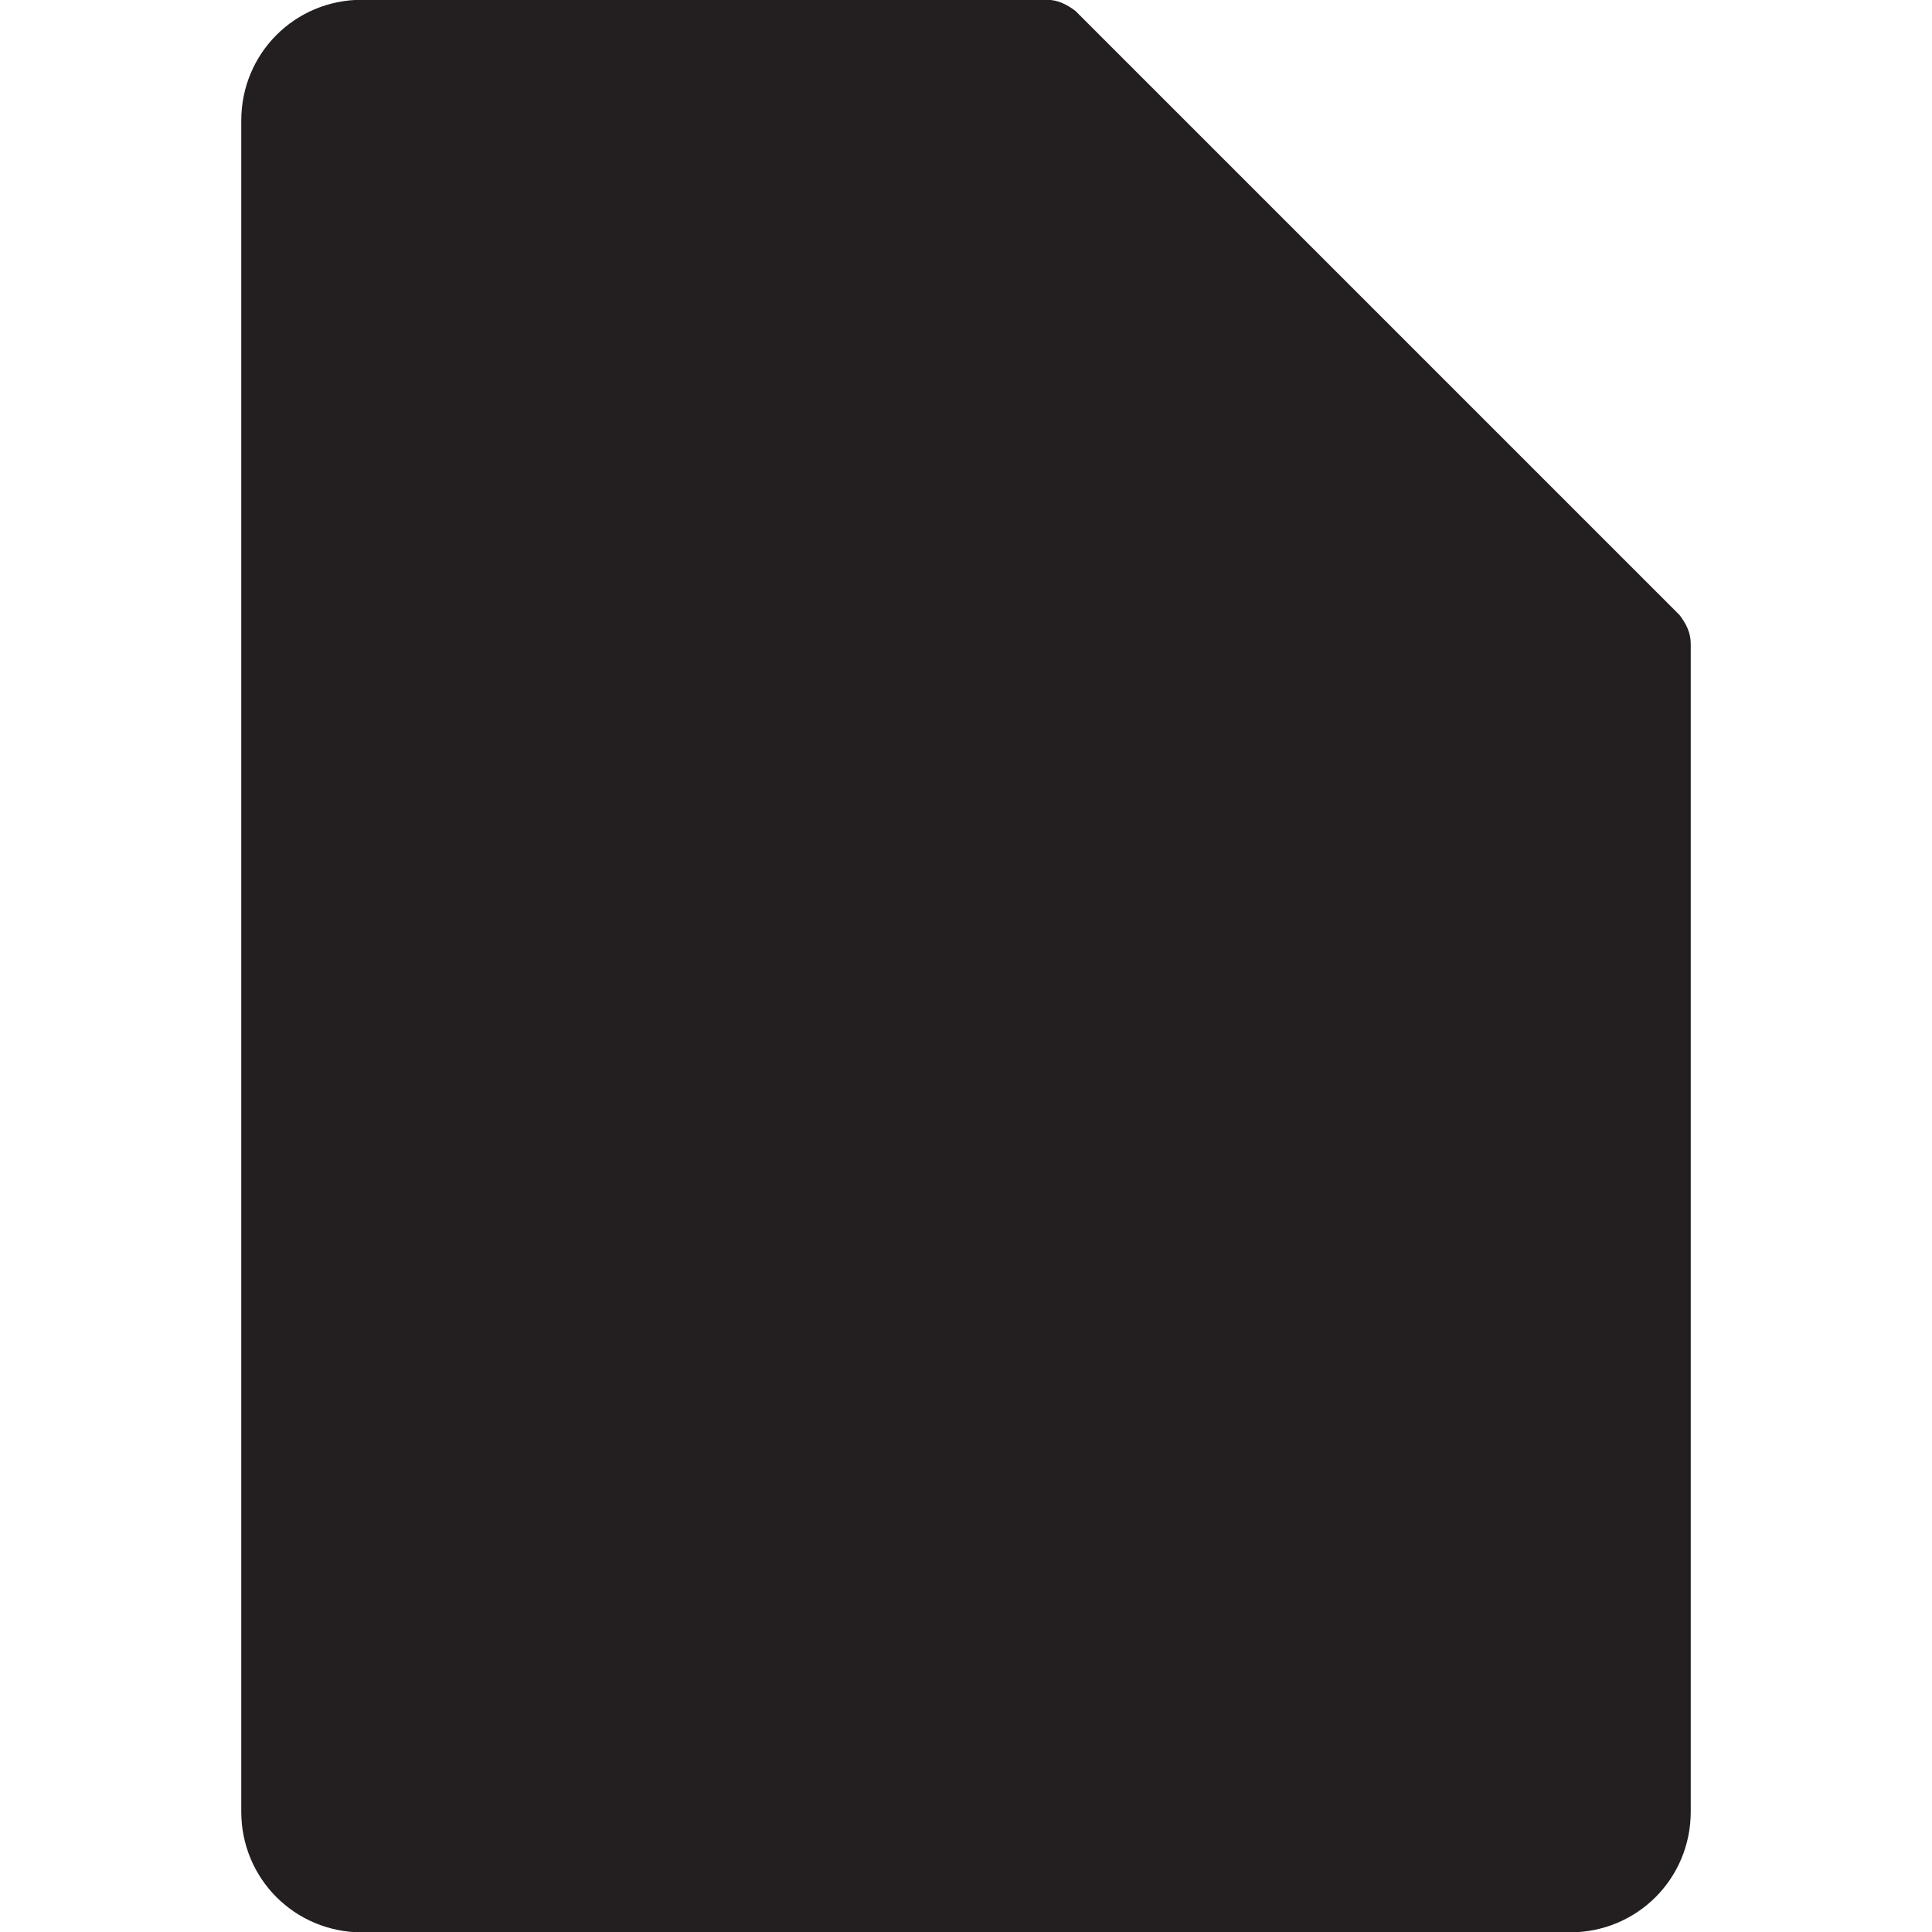
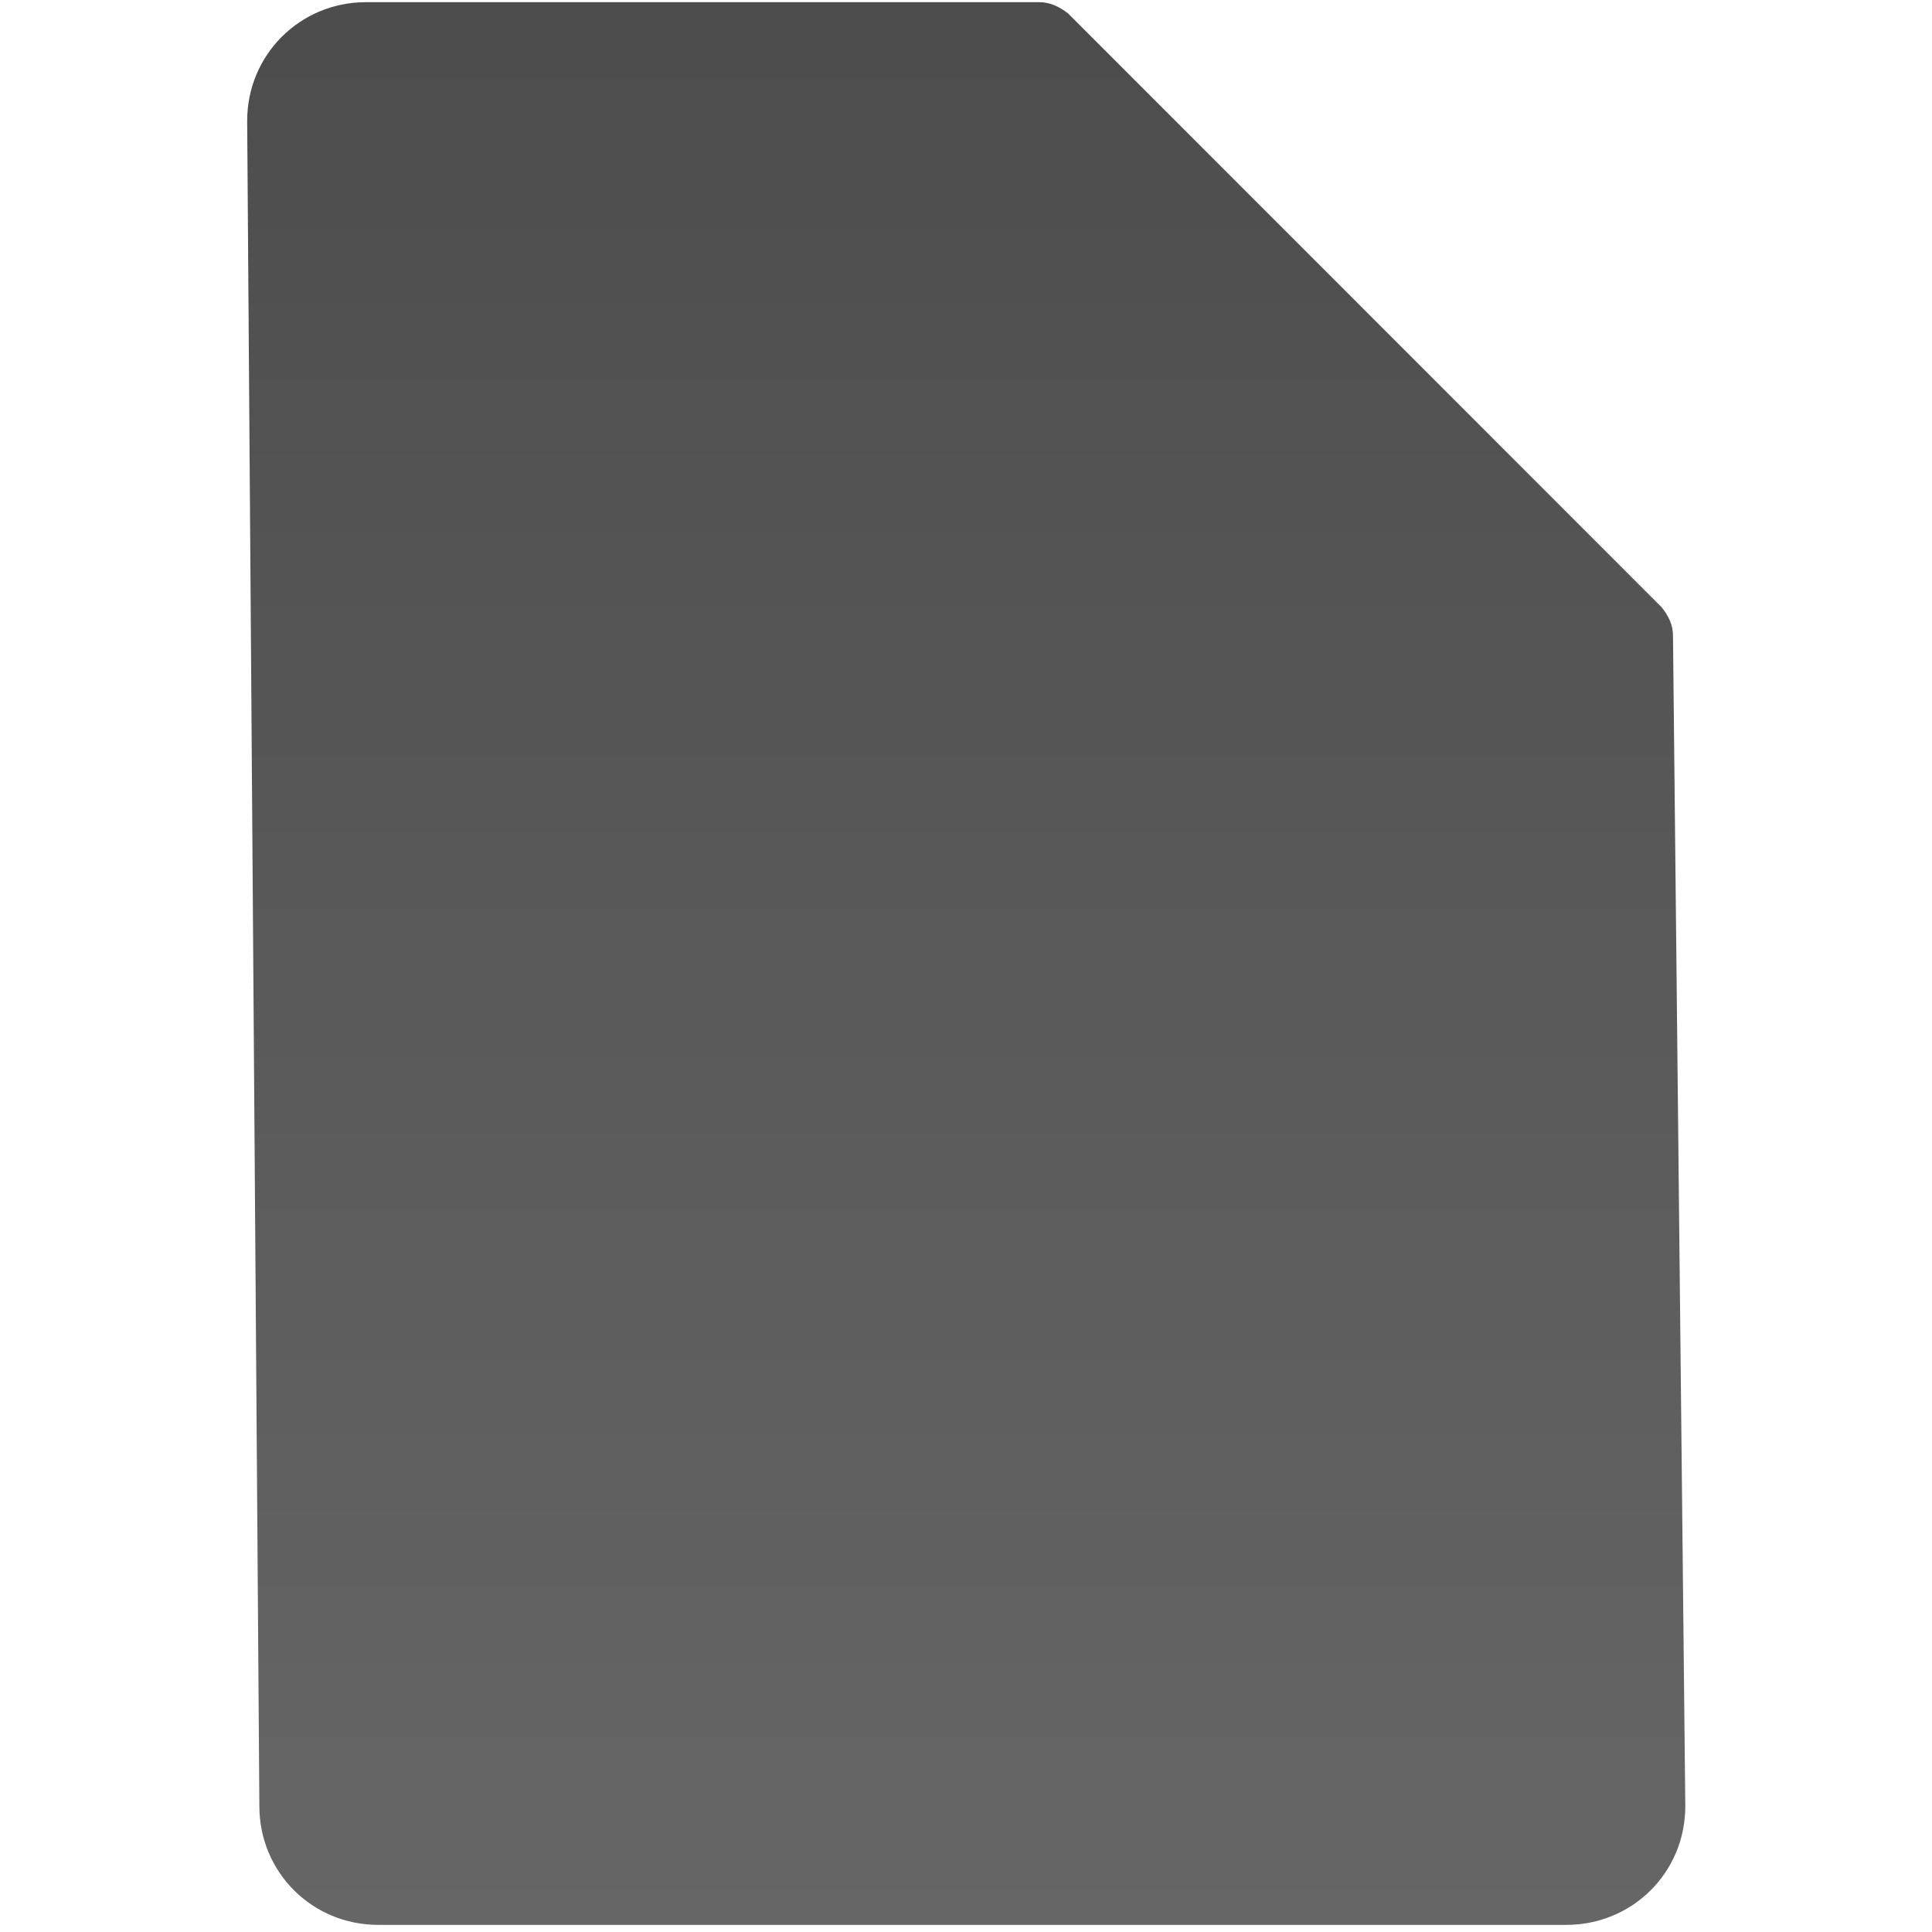
<svg xmlns="http://www.w3.org/2000/svg" version="1.1" id="Layer_1" x="0px" y="0px" width="16px" height="16px" viewBox="0 0 16 16" enable-background="new 0 0 16 16" xml:space="preserve">
  <g>
-     <path fill="#231F20" d="M14.002,15.003c0,0.556-0.444,1-1.001,1H2.999c-0.557,0-1.001-0.444-1.001-1V0.999   c0-0.557,0.444-1.001,1.001-1.001h5.668c0.092,0,0.166,0.037,0.24,0.093l5.002,5.002c0.056,0.074,0.093,0.147,0.093,0.24V15.003z" />
+     <linearGradient id="SVGID_1_" gradientUnits="userSpaceOnUse" x1="604.002" y1="775.018" x2="604.002" y2="790.941" gradientTransform="matrix(1 0 0 1 -596 -775)">
+       <stop offset="0" style="stop-color:#000000;stop-opacity:0.7" />
+       <stop offset="1" style="stop-color:#000000;stop-opacity:0.6" />
+     </linearGradient>
+     <path fill="url(#SVGID_1_)" d="M13.957,14.958c0,0.548-0.437,0.983-0.986,0.983H3.132c-0.547,0-0.984-0.436-0.984-0.983   L2.047,1.001c0-0.547,0.437-0.983,0.984-0.983h5.575c0.091,0,0.165,0.037,0.237,0.091l4.919,4.921   c0.057,0.073,0.093,0.145,0.093,0.236L13.957,14.958z" />
  </g>
</svg>
